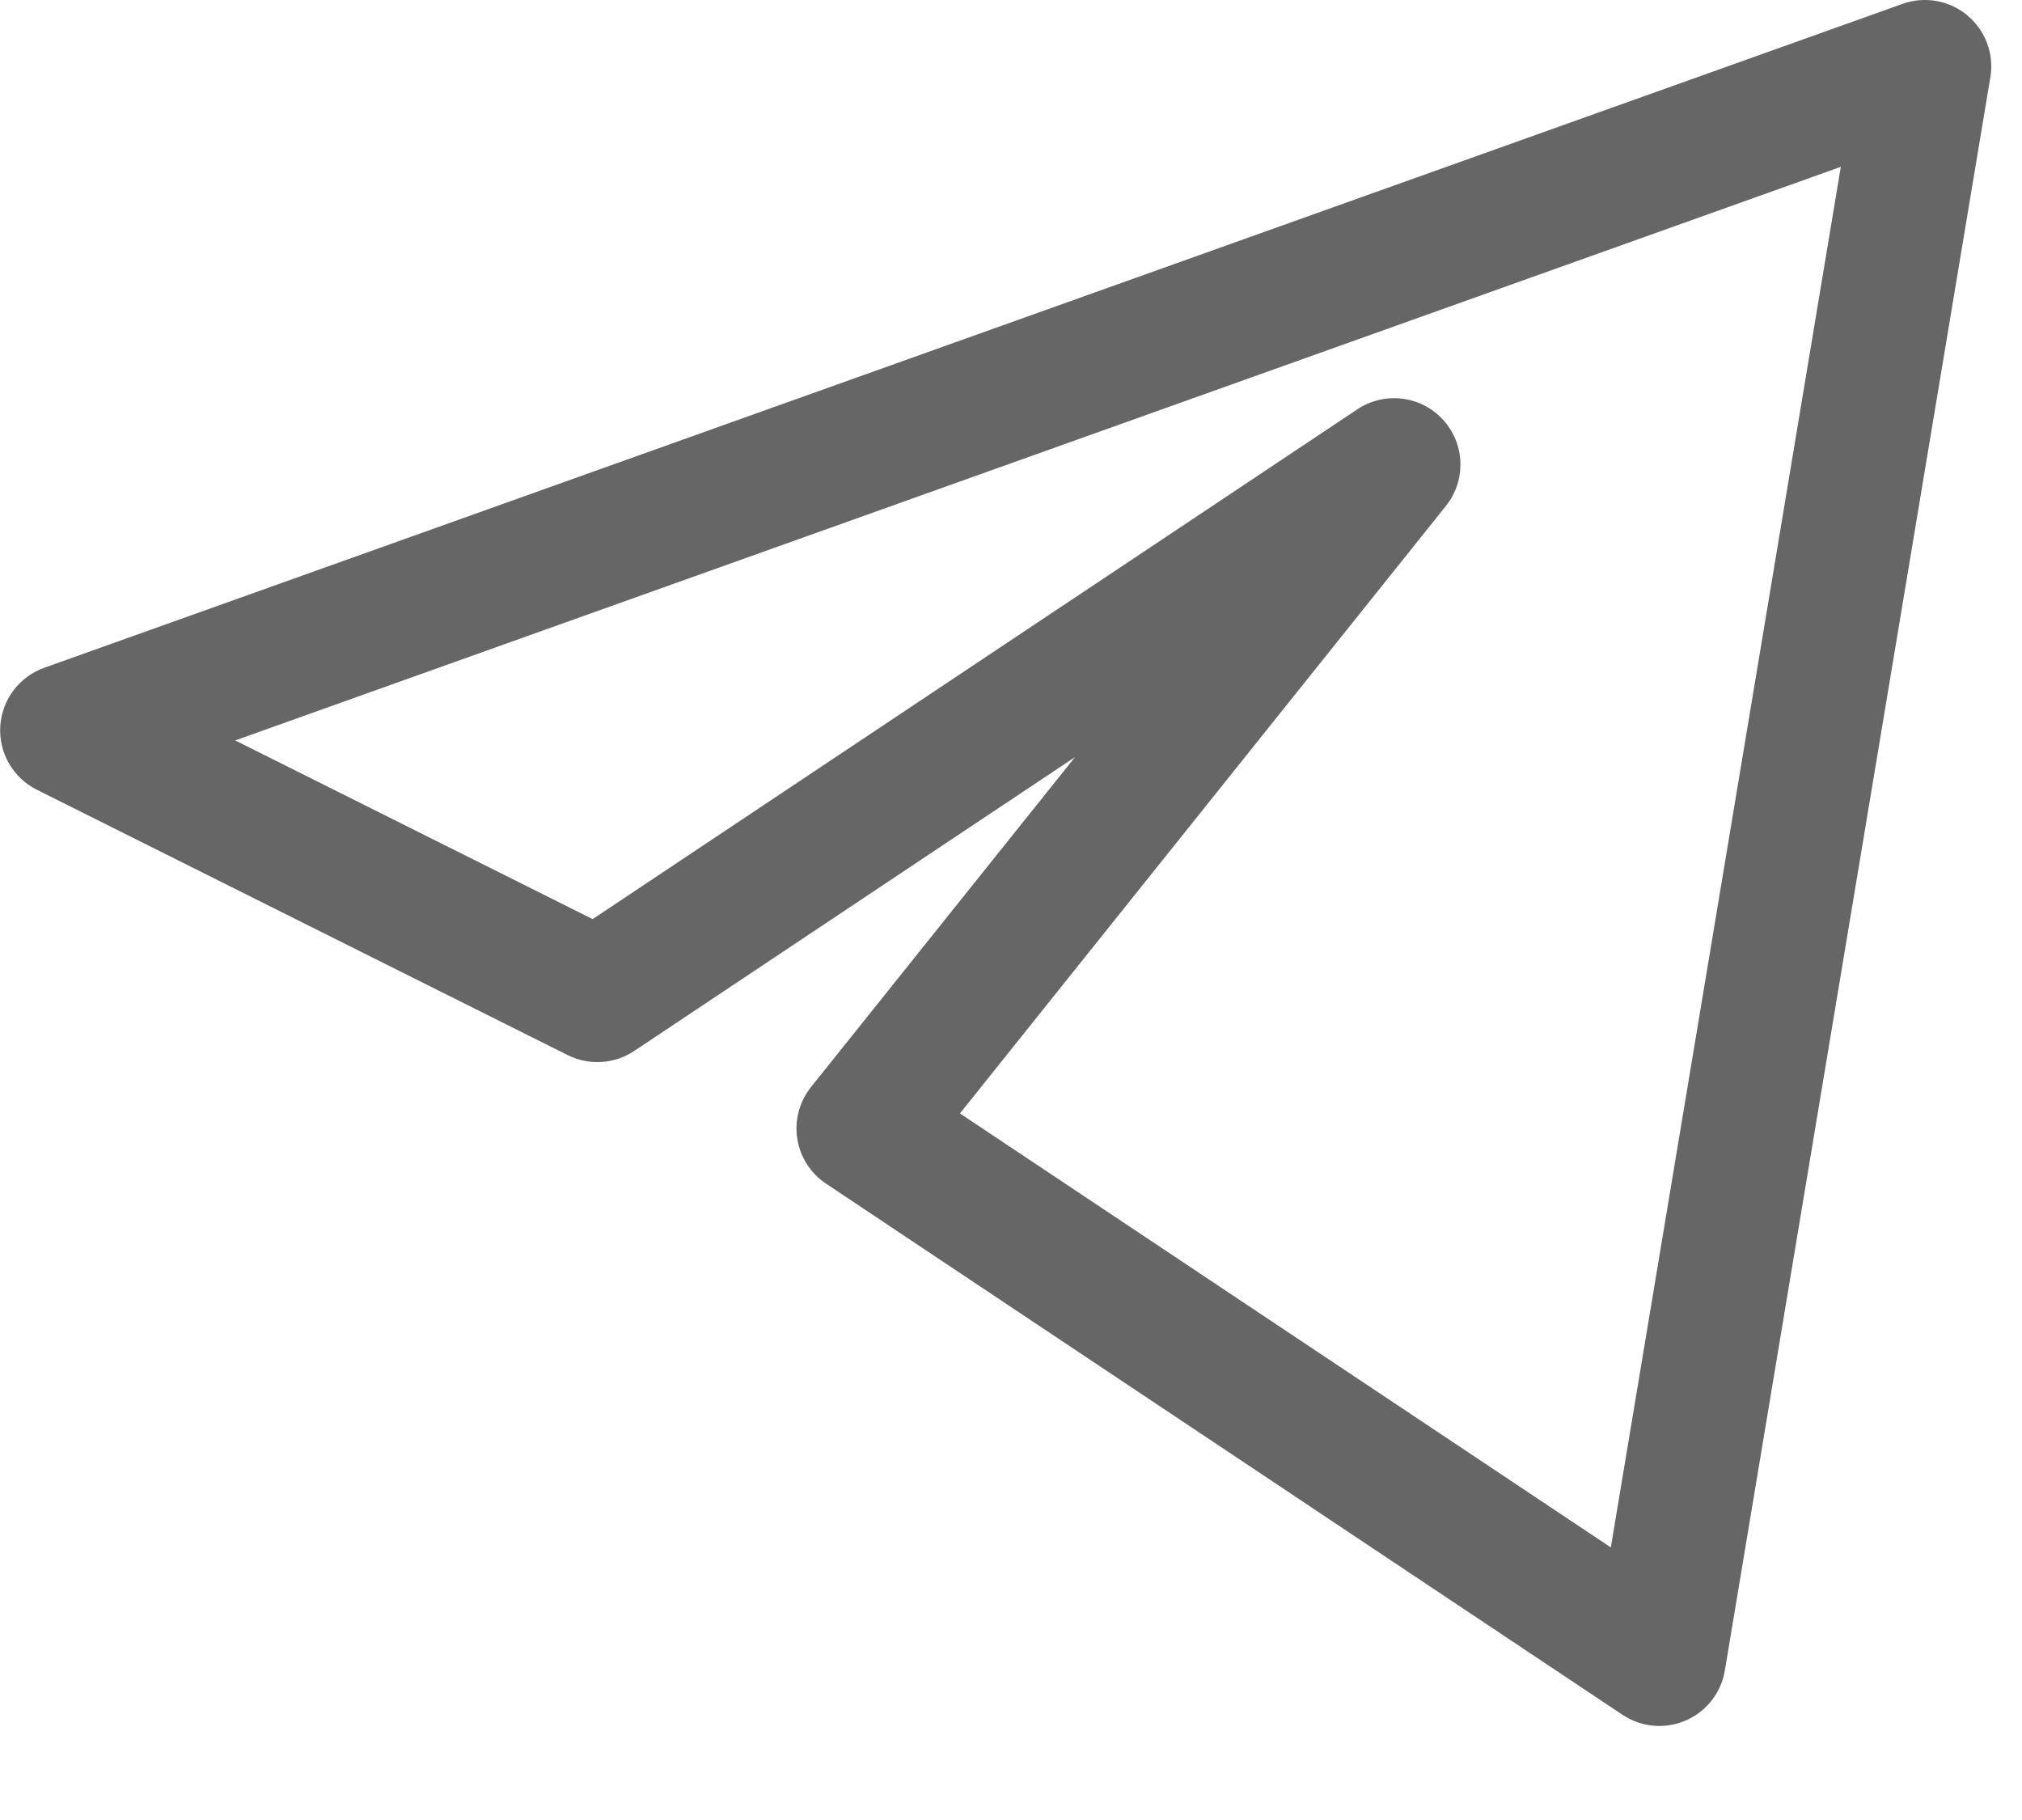
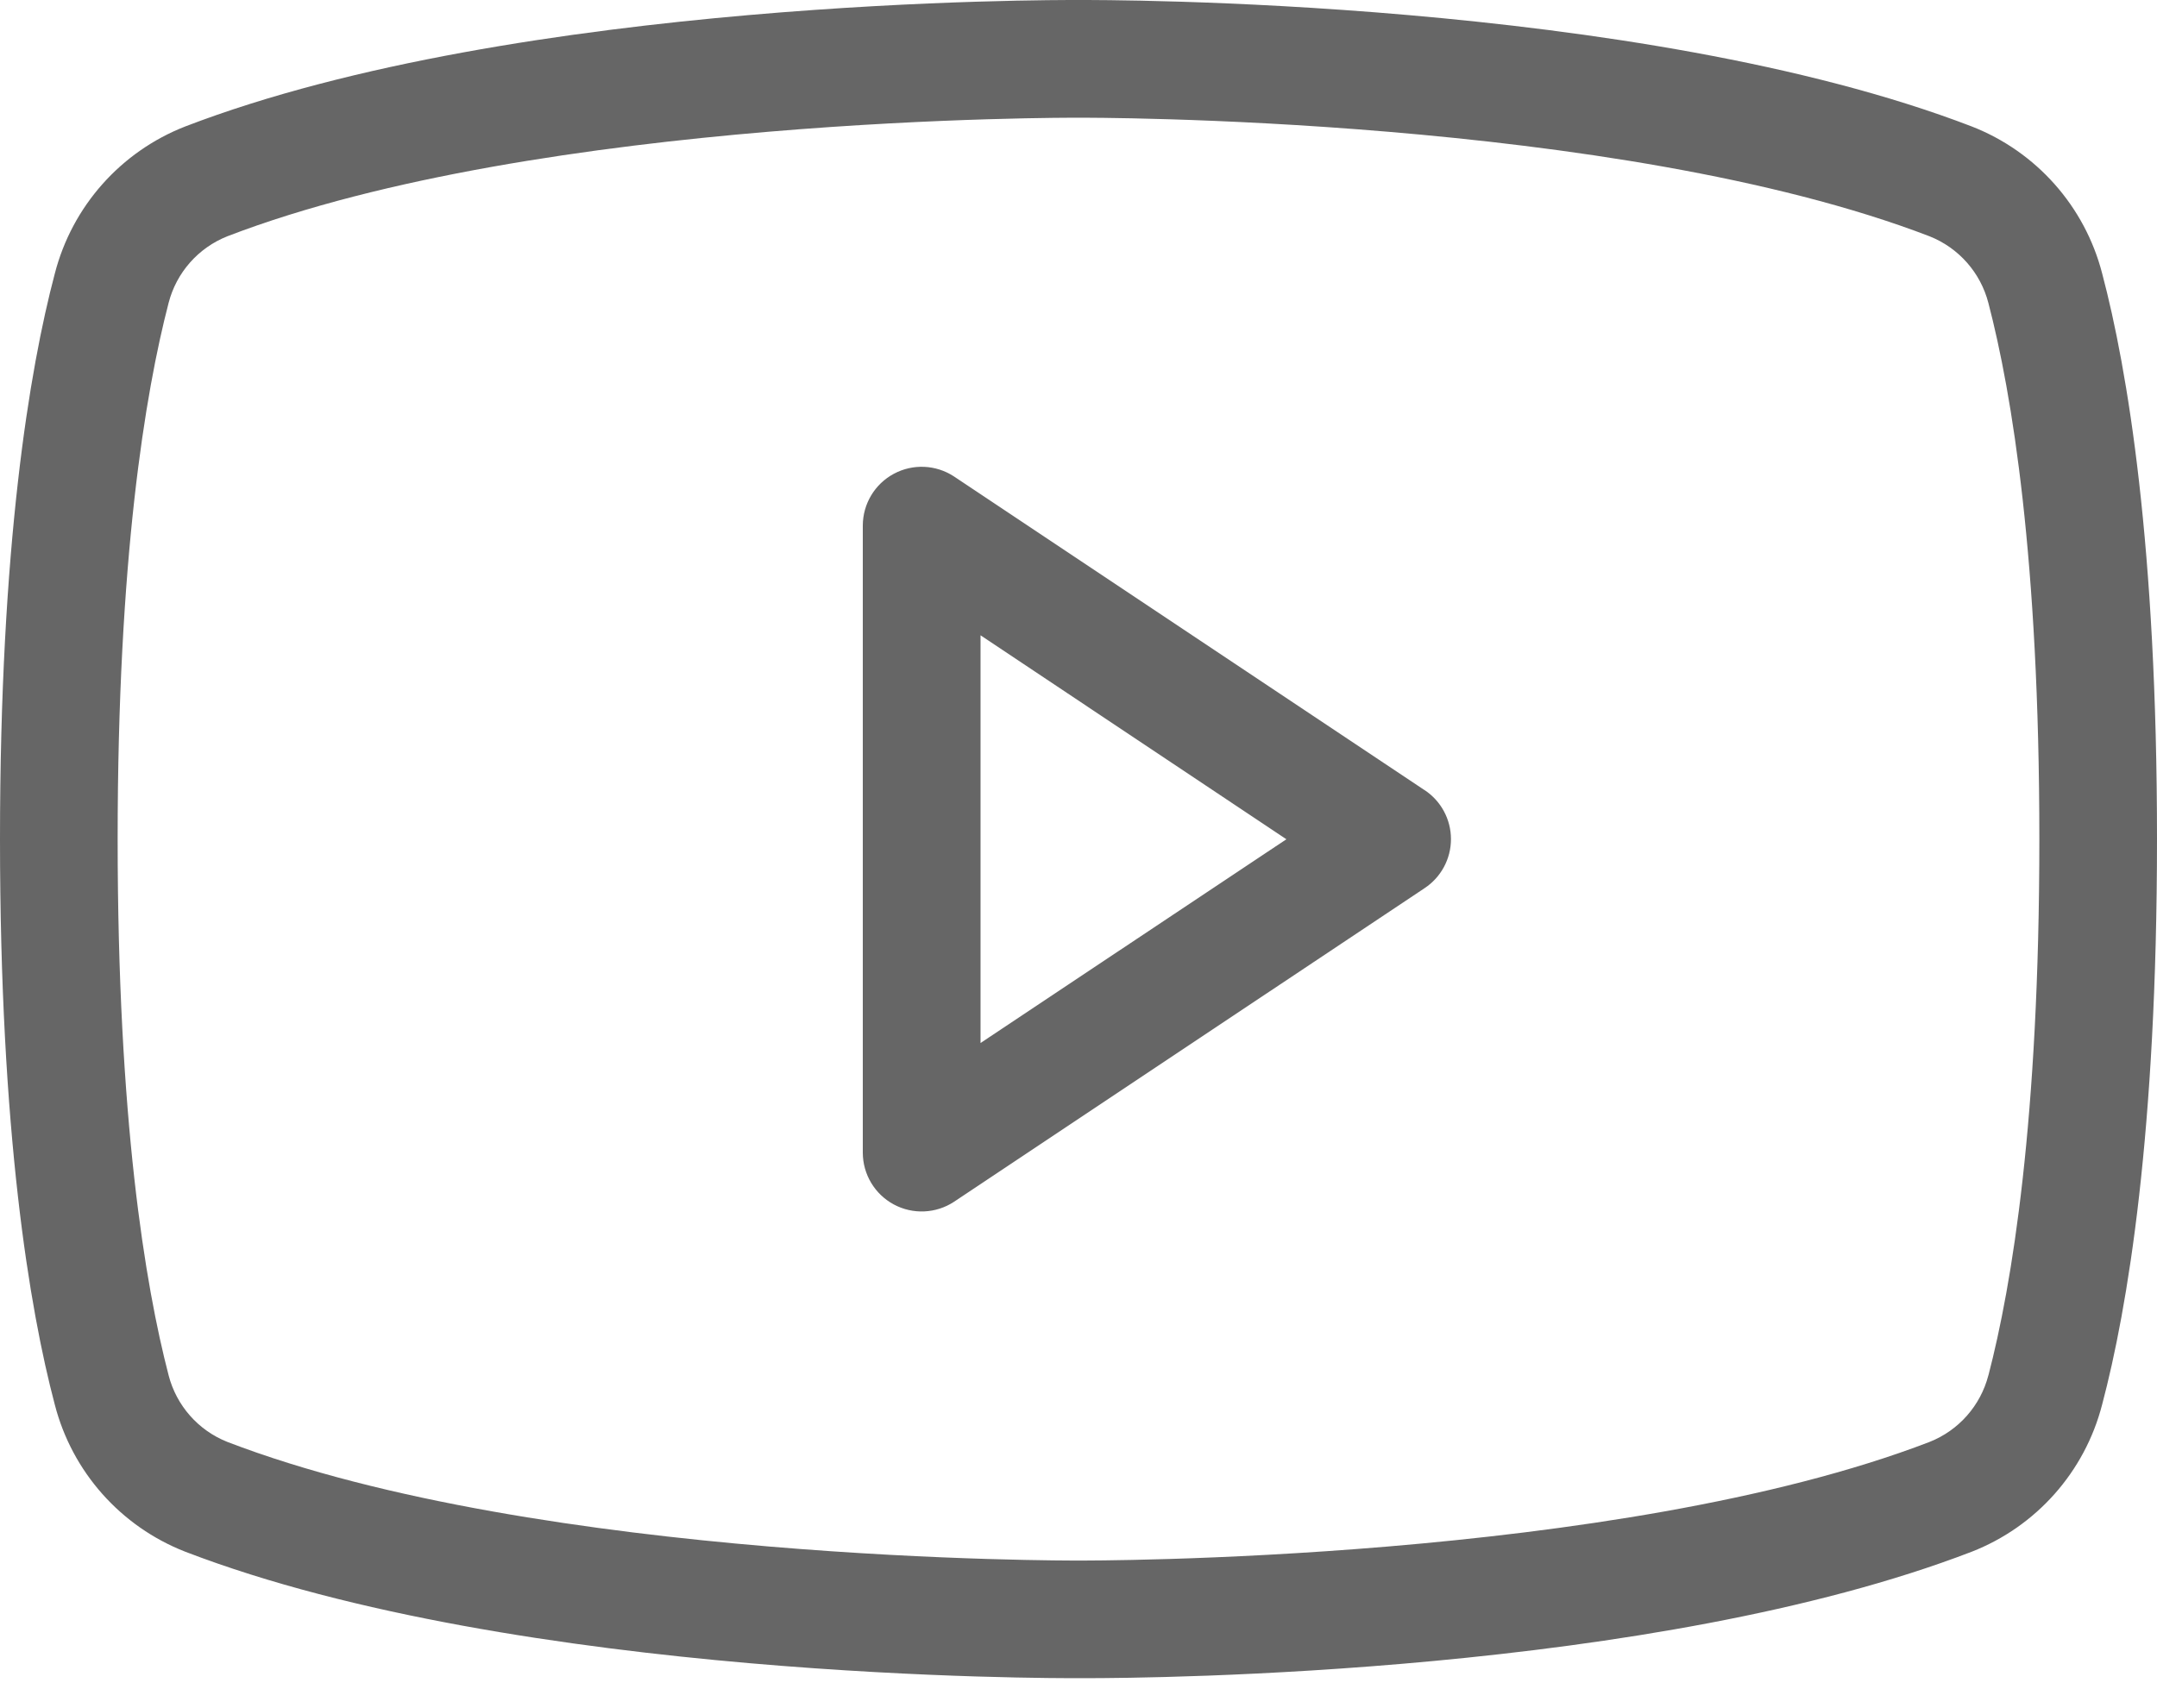
- <svg xmlns="http://www.w3.org/2000/svg" width="20" height="18" viewBox="0 0 20 18" fill="none">
-   <path fill-rule="evenodd" clip-rule="evenodd" d="M19.46.153c.18.15.265.382.227.611l-2.626 15.757a.657.657 0 0 1-1.012.439l-7.878-5.253a.656.656 0 0 1-.149-.956l2.611-3.263-4.36 2.906a.657.657 0 0 1-.658.041L.363 7.81a.657.657 0 0 1 .073-1.205L18.819.038a.657.657 0 0 1 .642.115ZM2.327 7.323 5.862 9.09l7.561-5.04a.656.656 0 0 1 .877.956l-4.805 6.006 6.438 4.292L18.208 1.65 2.326 7.323Z" fill="#666" />
+ <svg xmlns="http://www.w3.org/2000/svg" width="24" height="19" viewBox="0 0 24 19" fill="none">
+   <path d="m15.85 8.793-5.236-3.491a.655.655 0 0 0-1.014.545v6.982a.655.655 0 0 0 1.014.546l5.237-3.491a.654.654 0 0 0 0-1.091Zm-4.94 2.814V7.07l3.403 2.27-3.404 2.268Zm12.48-8.563a2.4 2.4 0 0 0-1.452-1.637C18.218-.022 12.251 0 12 0c-.25 0-6.218-.022-9.938 1.407A2.4 2.4 0 0 0 .61 3.044C.327 4.113 0 6.076 0 9.338c0 3.262.327 5.226.61 6.295a2.4 2.4 0 0 0 1.452 1.636c3.72 1.43 9.687 1.407 9.938 1.407h.076c.753 0 6.317-.043 9.862-1.407a2.4 2.4 0 0 0 1.451-1.636c.284-1.07.611-3.033.611-6.295s-.327-5.225-.61-6.294Zm-1.266 12.261a1.09 1.09 0 0 1-.655.742c-3.49 1.342-9.404 1.32-9.469 1.32-.066 0-5.978.022-9.47-1.32a1.09 1.09 0 0 1-.654-.742c-.261-1.003-.567-2.847-.567-5.967 0-3.12.306-4.963.567-5.967a1.09 1.09 0 0 1 .655-.742C6.02 1.287 11.934 1.31 12 1.31c.066 0 5.978-.022 9.47 1.32a1.092 1.092 0 0 1 .654.742c.262 1.004.567 2.847.567 5.967 0 3.12-.305 4.964-.567 5.968Z" fill="#666" />
</svg>
